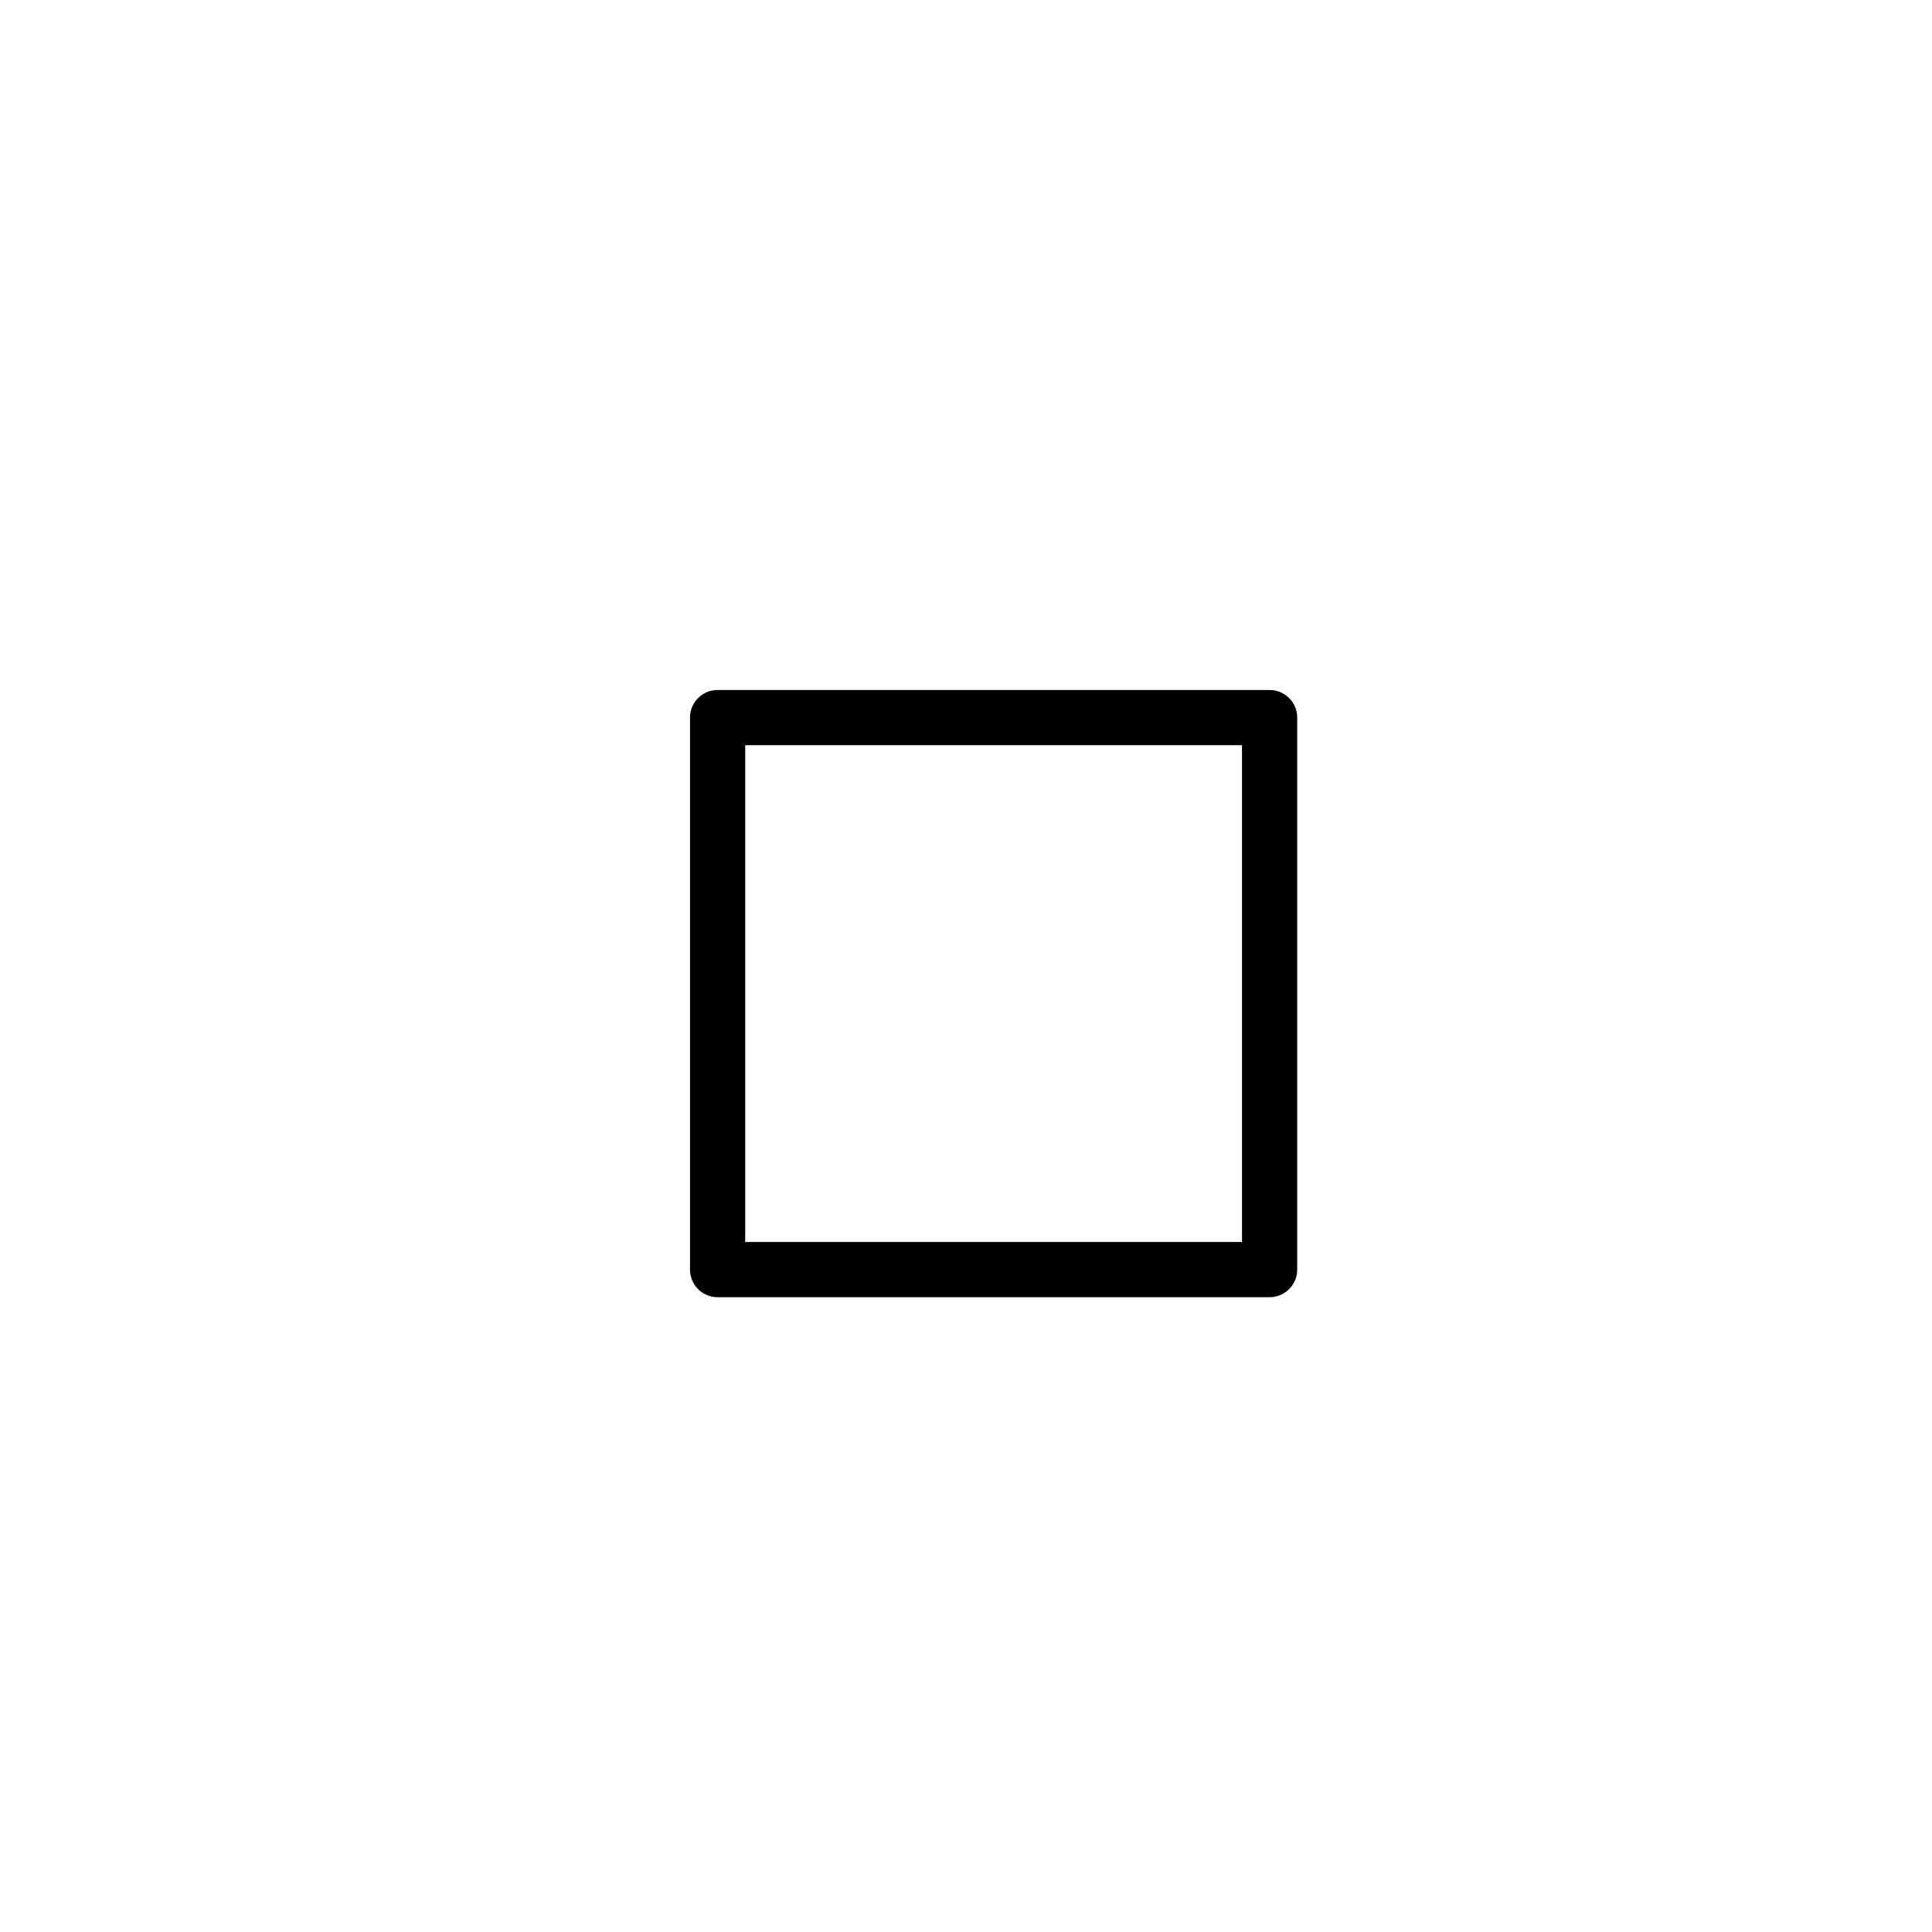
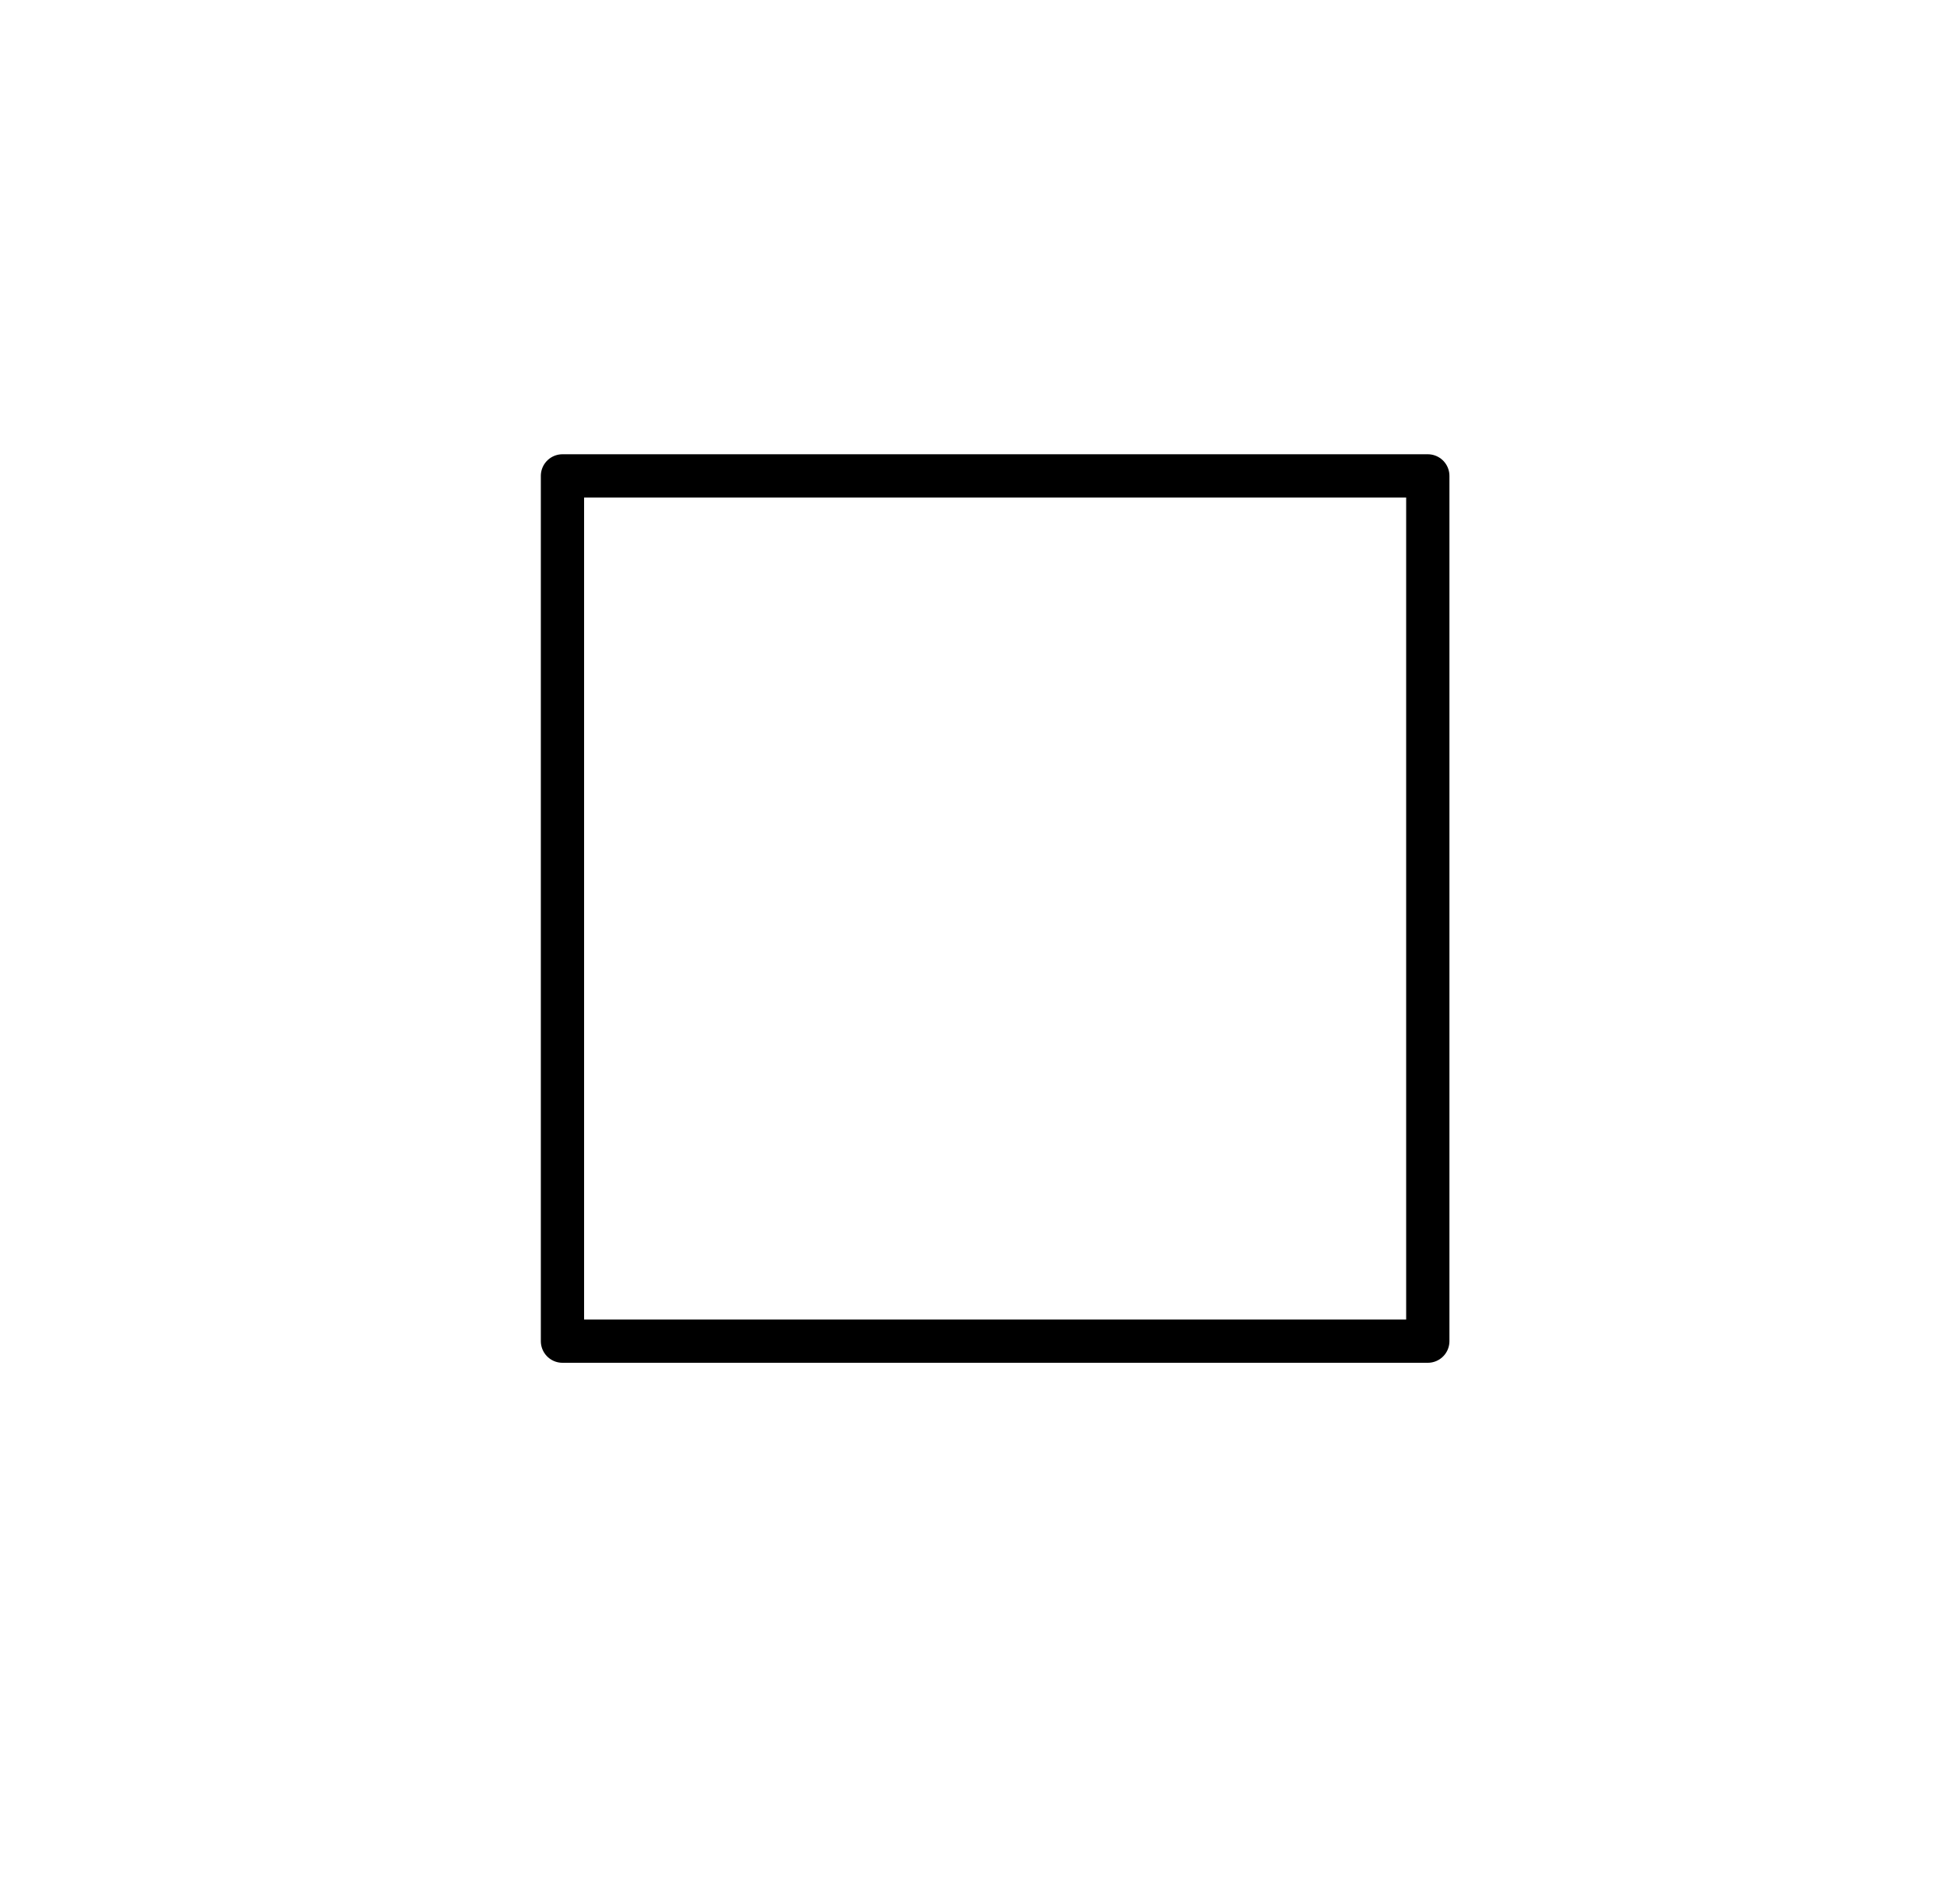
- <svg xmlns="http://www.w3.org/2000/svg" height="35.000" viewBox="-13.000 -13.000 35.000 35.000" width="35.000">
+ <svg xmlns="http://www.w3.org/2000/svg" height="44.000" viewBox="-13.000 -31.000 45.000 44.000" width="45.000">
  <line fill="none" stroke="none" stroke-linecap="round" stroke-width="2.0" x1="0.0" x2="0.0" y1="0.0" y2="0.0" />
  <polygon fill="none" fill-rule="evenodd" points="0.0,0.0 0.0,0.0 0.0,0.0" stroke-linejoin="round" />
-   <polyline fill="none" points="0.0,-0.0 10.0,-0.0 10.0,10.0 0.0,10 -1.8369701987210296e-15,1.7763568394002505e-15" stroke="#000" stroke-linecap="round" stroke-linejoin="round" />
+   <polyline fill="none" points="0.0,-0.0 -9.992007221626409e-15,-20 20,-20 20,-1.0658141036401503e-14 3.552713678800501e-15,3.007806582666967e-15" stroke="#000" stroke-linecap="round" stroke-linejoin="round" />
</svg>
